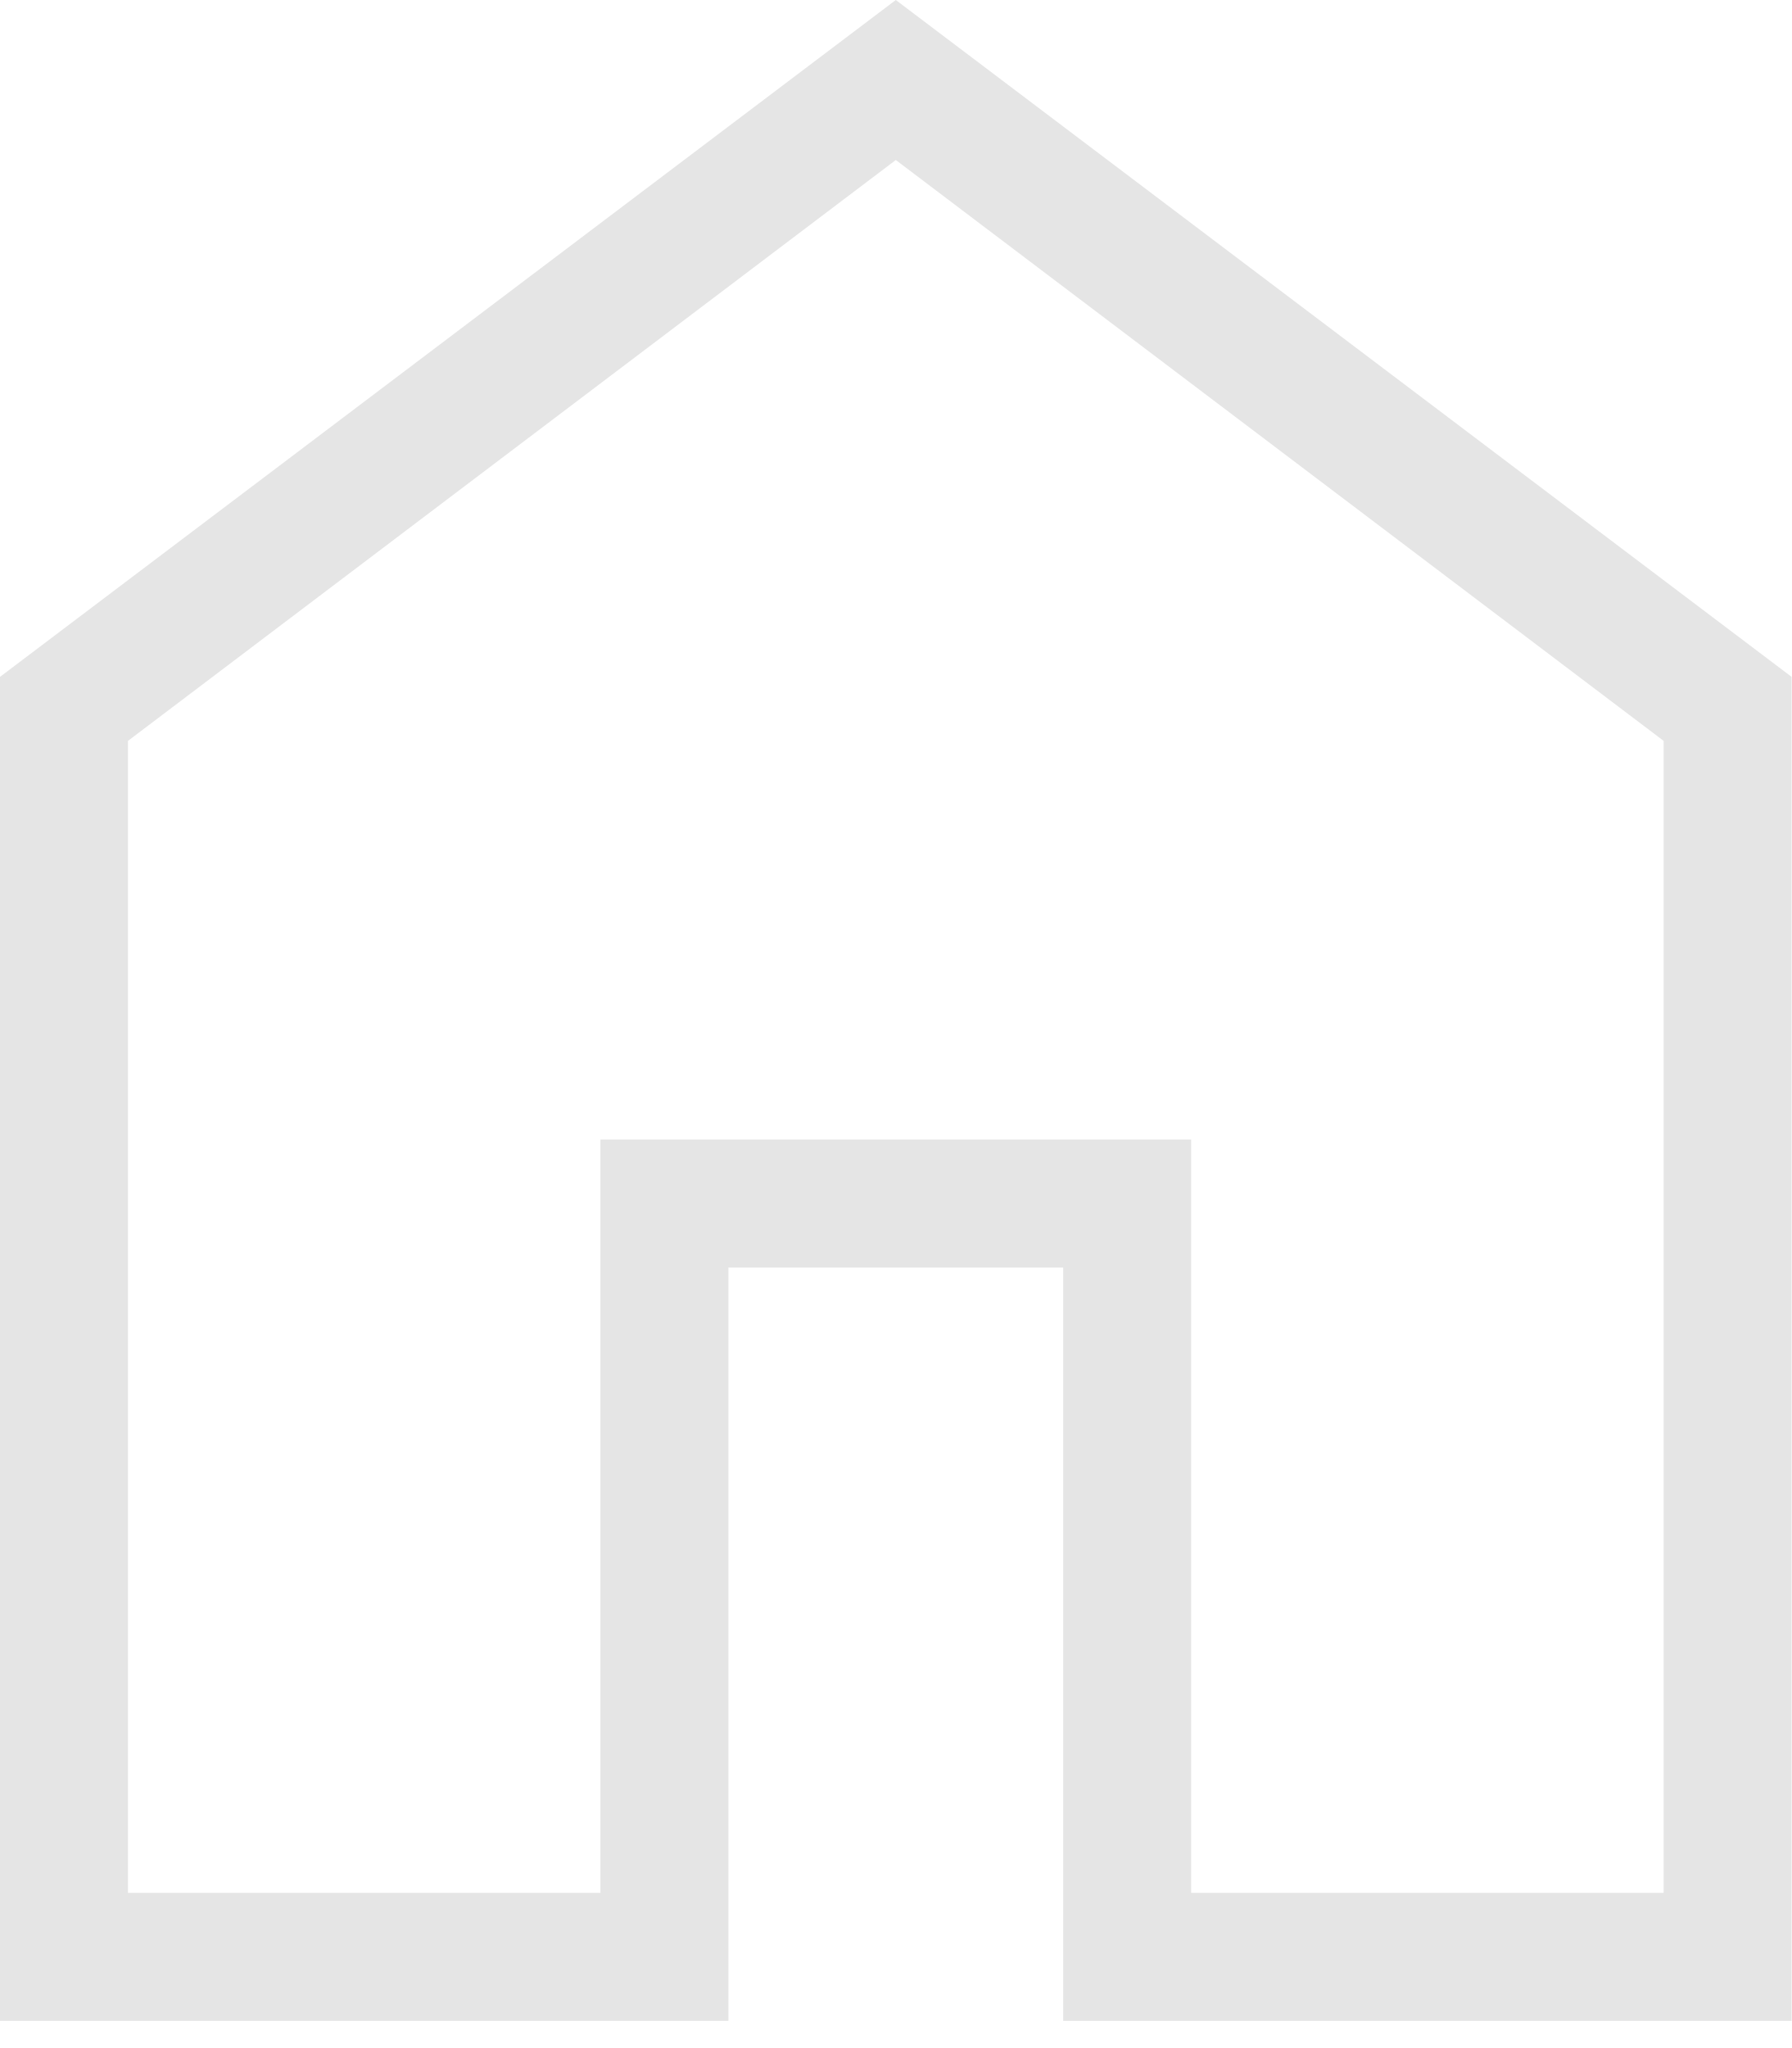
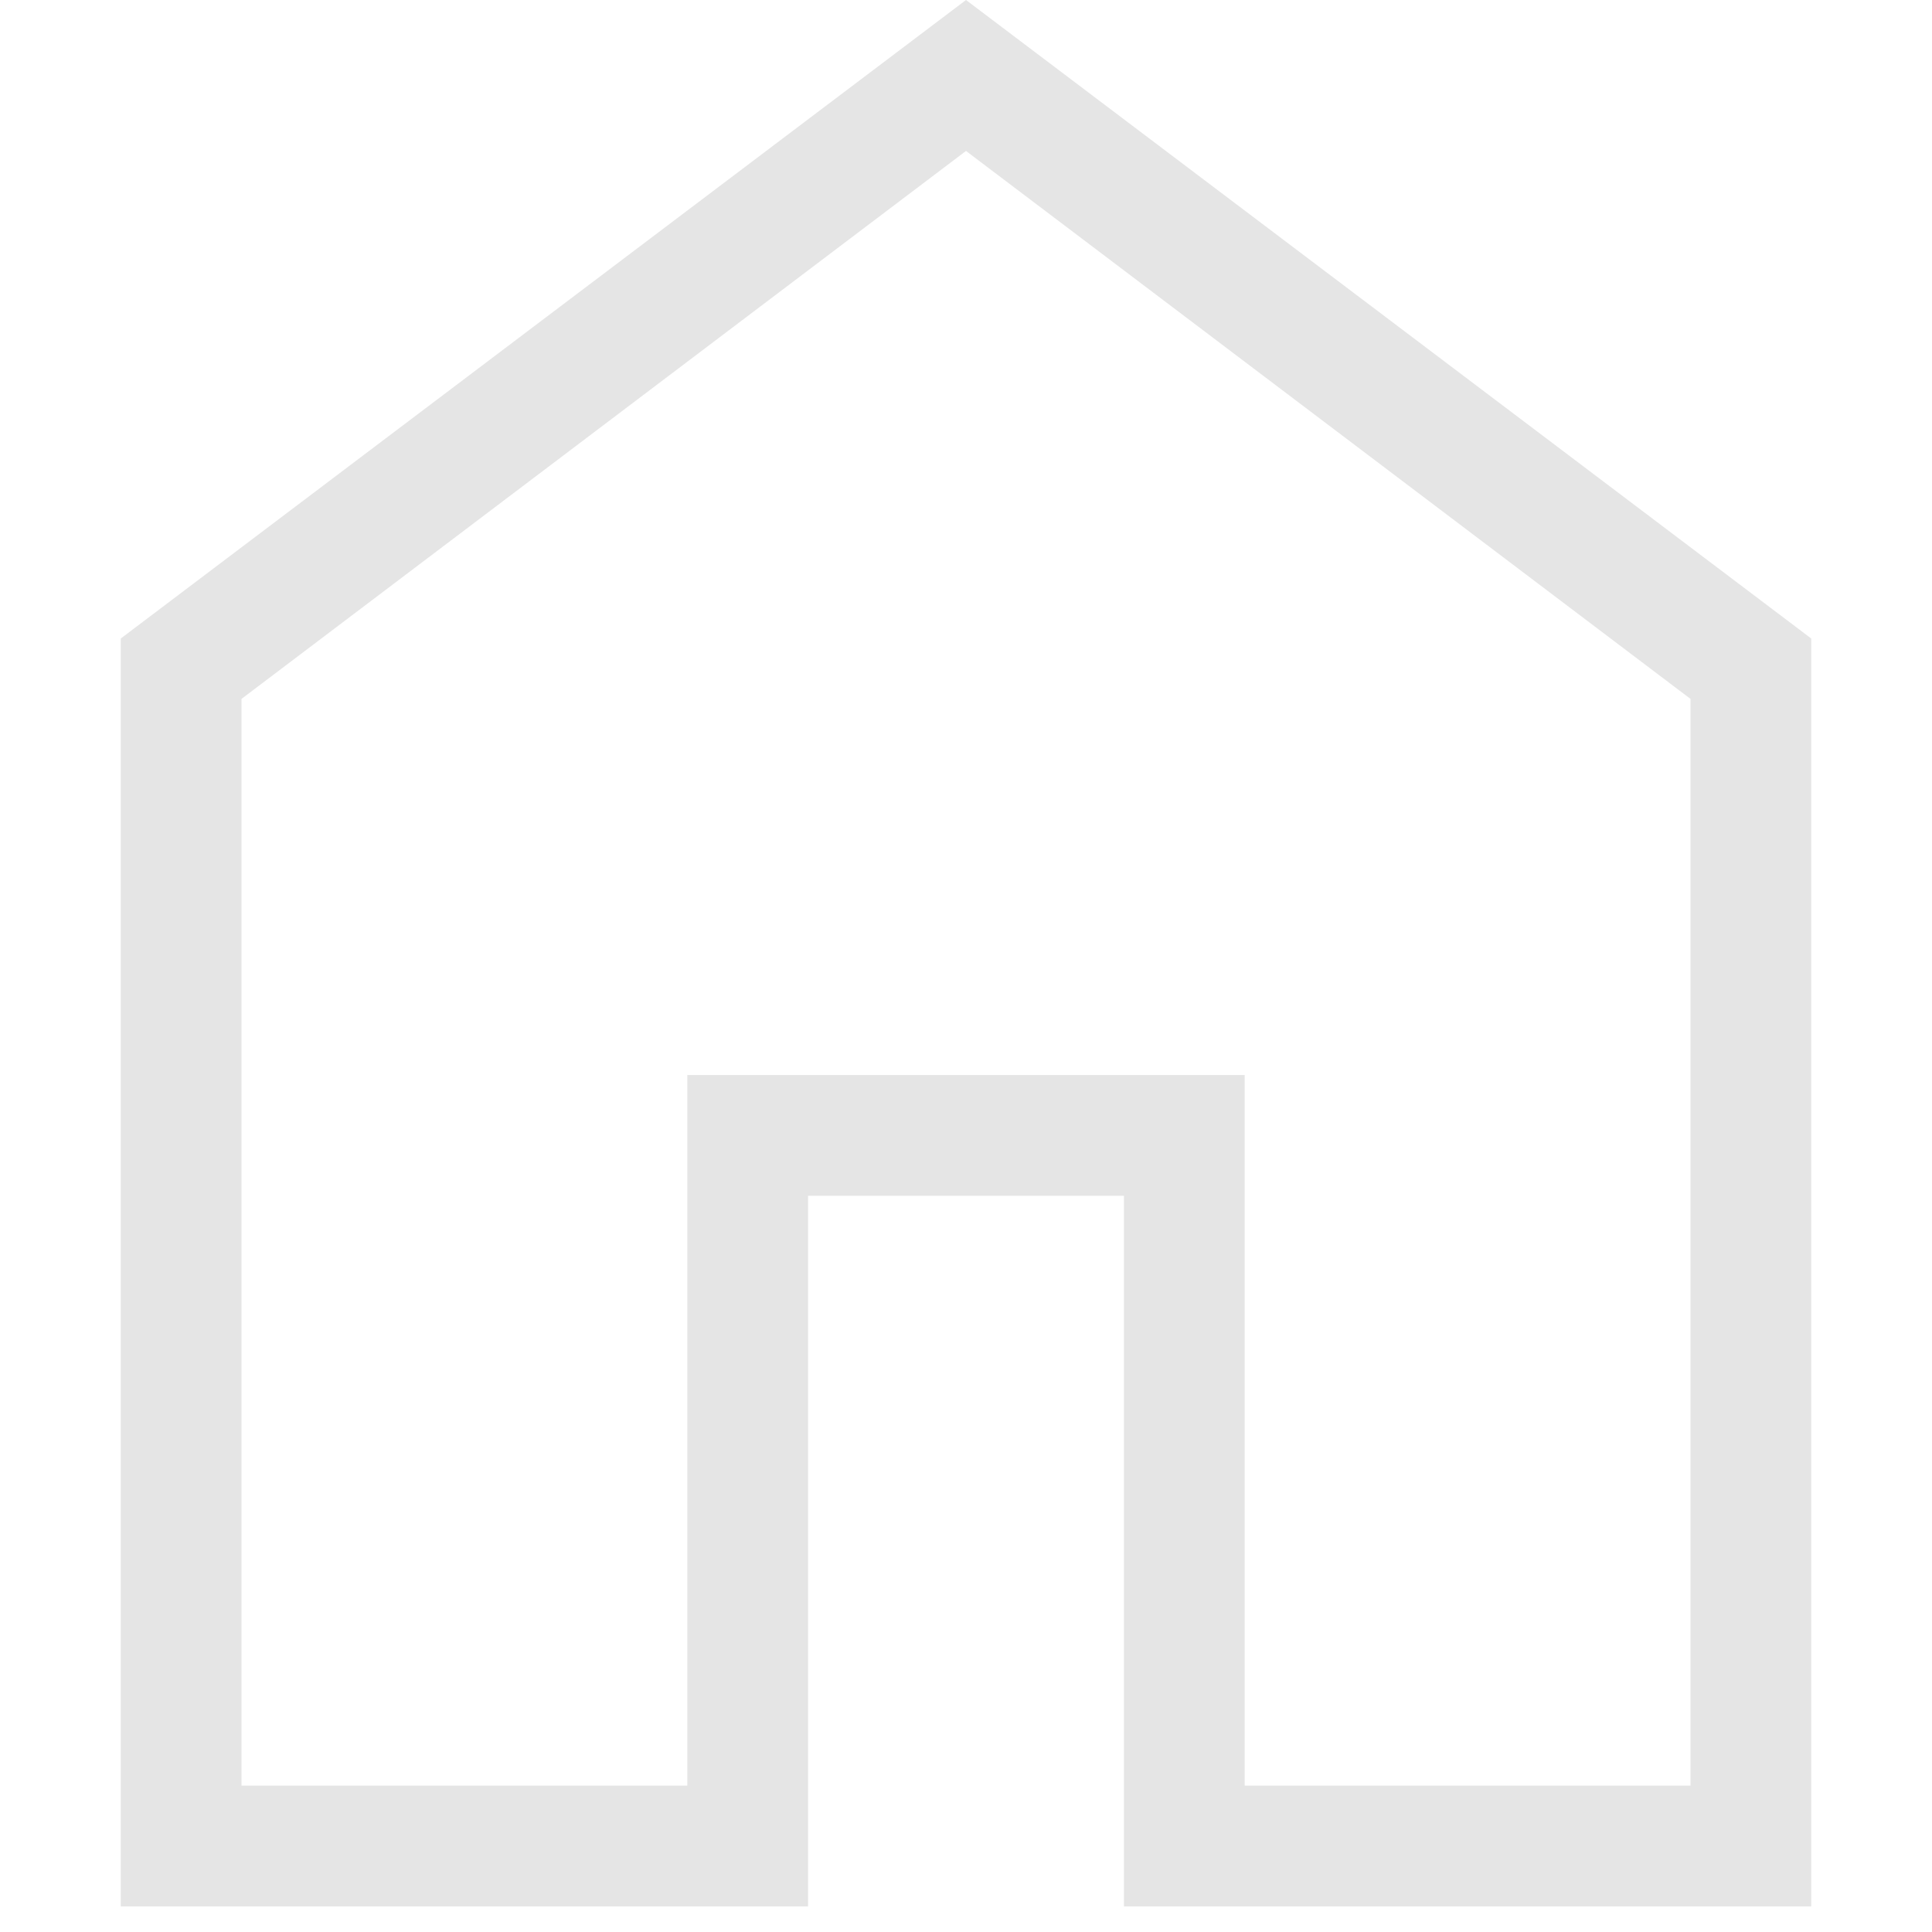
- <svg xmlns="http://www.w3.org/2000/svg" width="14" height="16" viewBox="0 0 14 16" fill="none">
+ <svg xmlns="http://www.w3.org/2000/svg" width="20" height="20" viewBox="0 0 14 16" fill="none">
  <path d="M1 14.788H4.692V8.903H9.308V14.788H13V5.788L7 1.25L1 5.788V14.788ZM0 15.788V5.288L7 0L14 5.288V15.788H8.308V9.903H5.692V15.788H0Z" fill="#E5E5E5" />
</svg>
